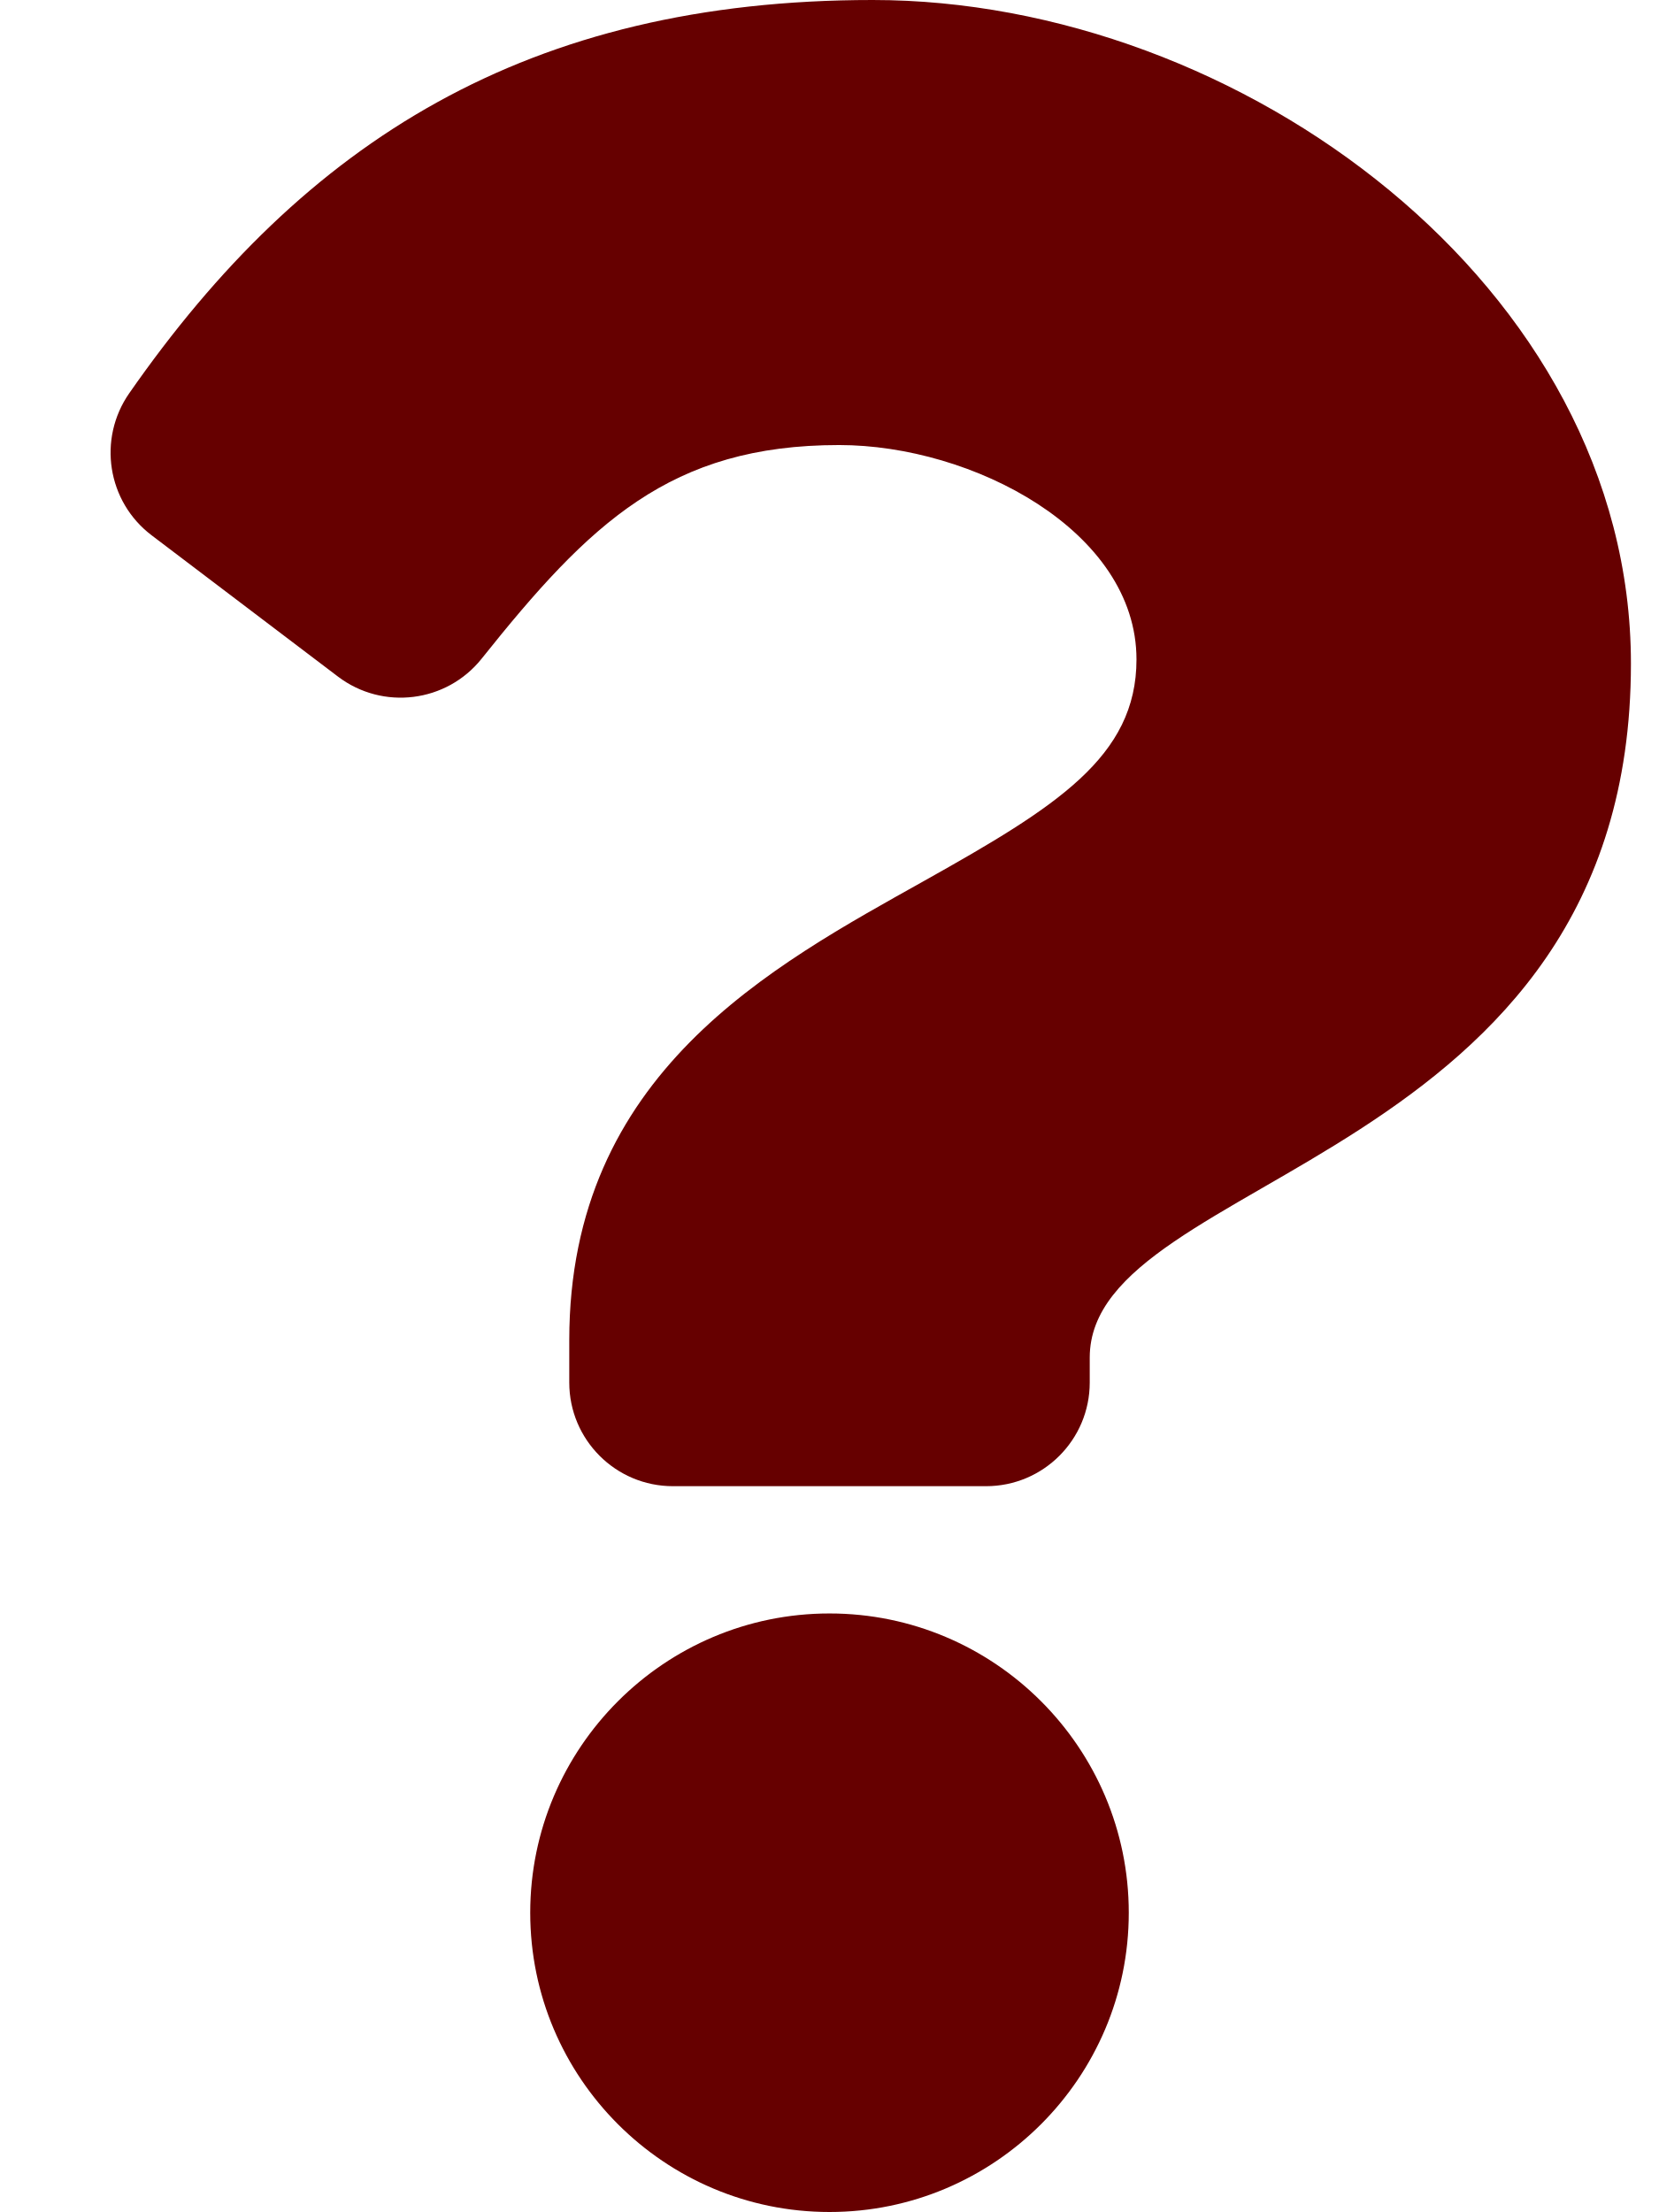
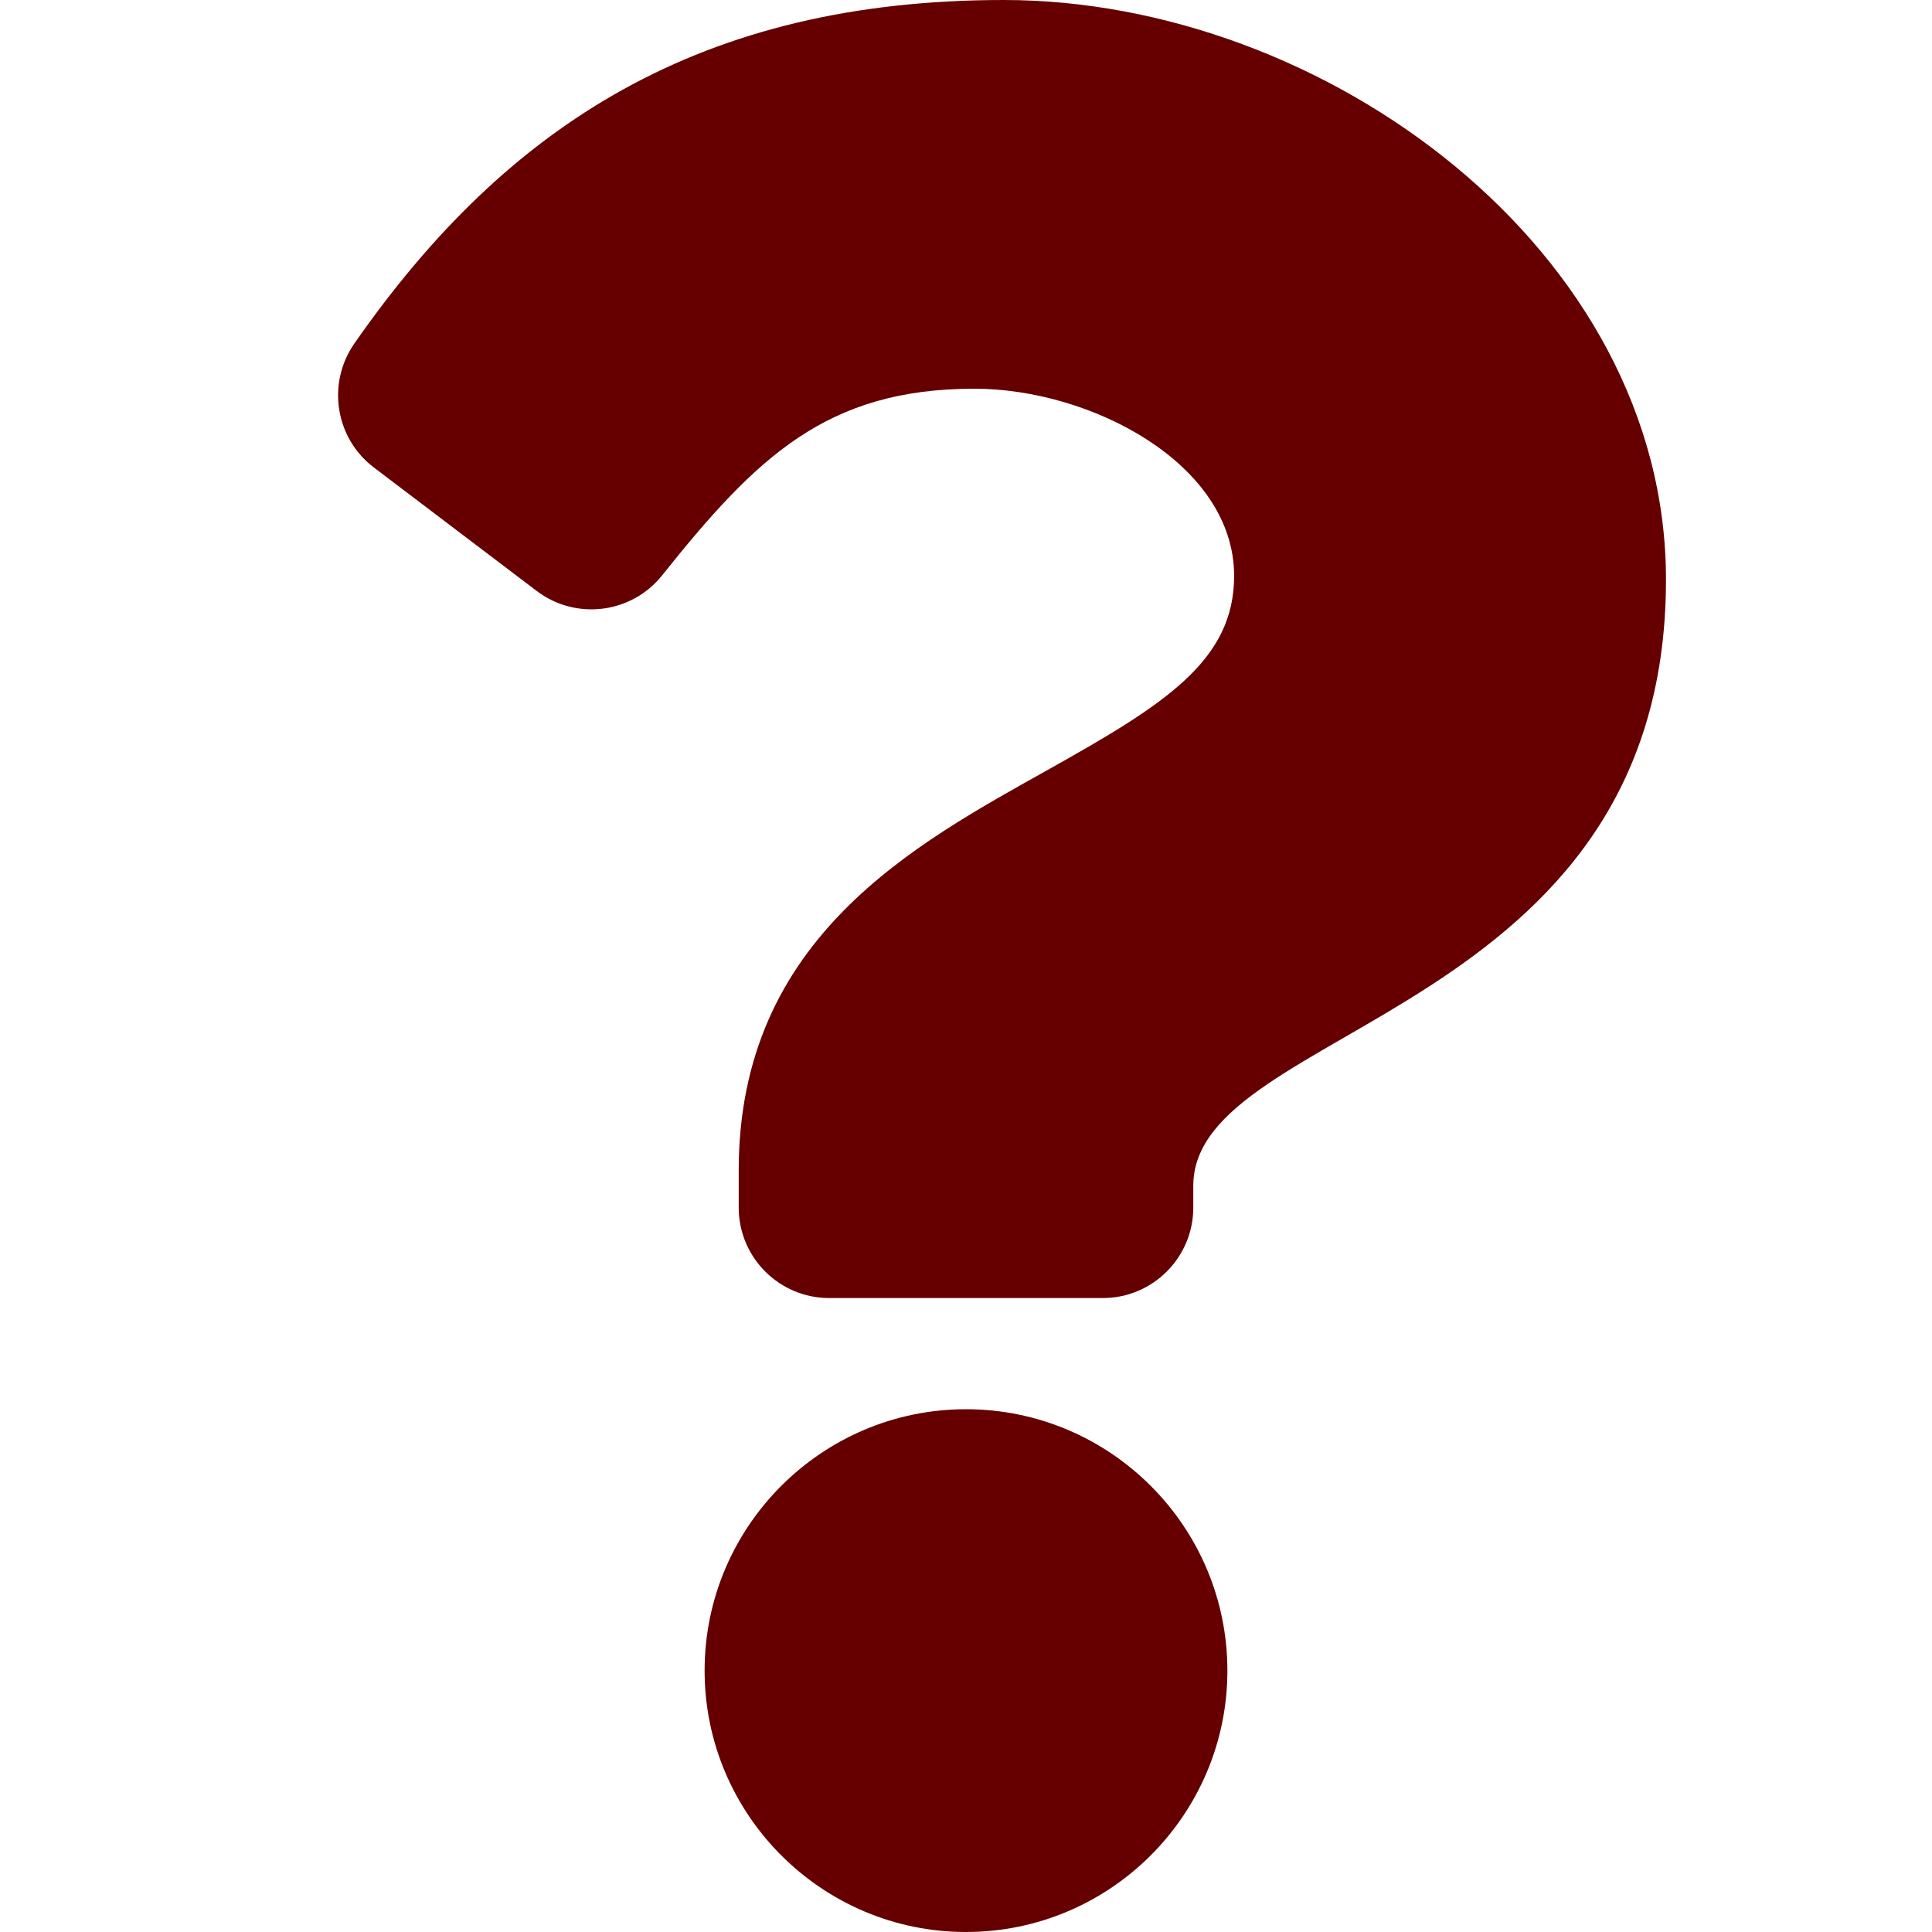
- <svg class="svg-icon" viewBox="0 0 384 512">
+ <svg width="100" height="100" class="svg-icon" viewBox="0 0 384 512" preserveAspectRatio="xMidYMid meet">
  <path fill="#660000" d="M202.021 0C122.202 0 70.503 32.703 29.914 91.026c-7.363 10.58-5.093 25.086 5.178 32.874l43.138 32.709c10.373 7.865 25.132 6.026 33.253-4.148 25.049-31.381 43.63-49.449 82.757-49.449 30.764 0 68.816 19.799 68.816 49.631 0 22.552-18.617 34.134-48.993 51.164-35.423 19.86-82.299 44.576-82.299 106.405V320c0 13.255 10.745 24 24 24h72.471c13.255 0 24-10.745 24-24v-5.773c0-42.86 125.268-44.645 125.268-160.627C377.504 66.256 286.902 0 202.021 0zM192 373.459c-38.196 0-69.271 31.075-69.271 69.271 0 38.195 31.075 69.27 69.271 69.27s69.271-31.075 69.271-69.271-31.075-69.27-69.271-69.27z">
  </path>
</svg>
